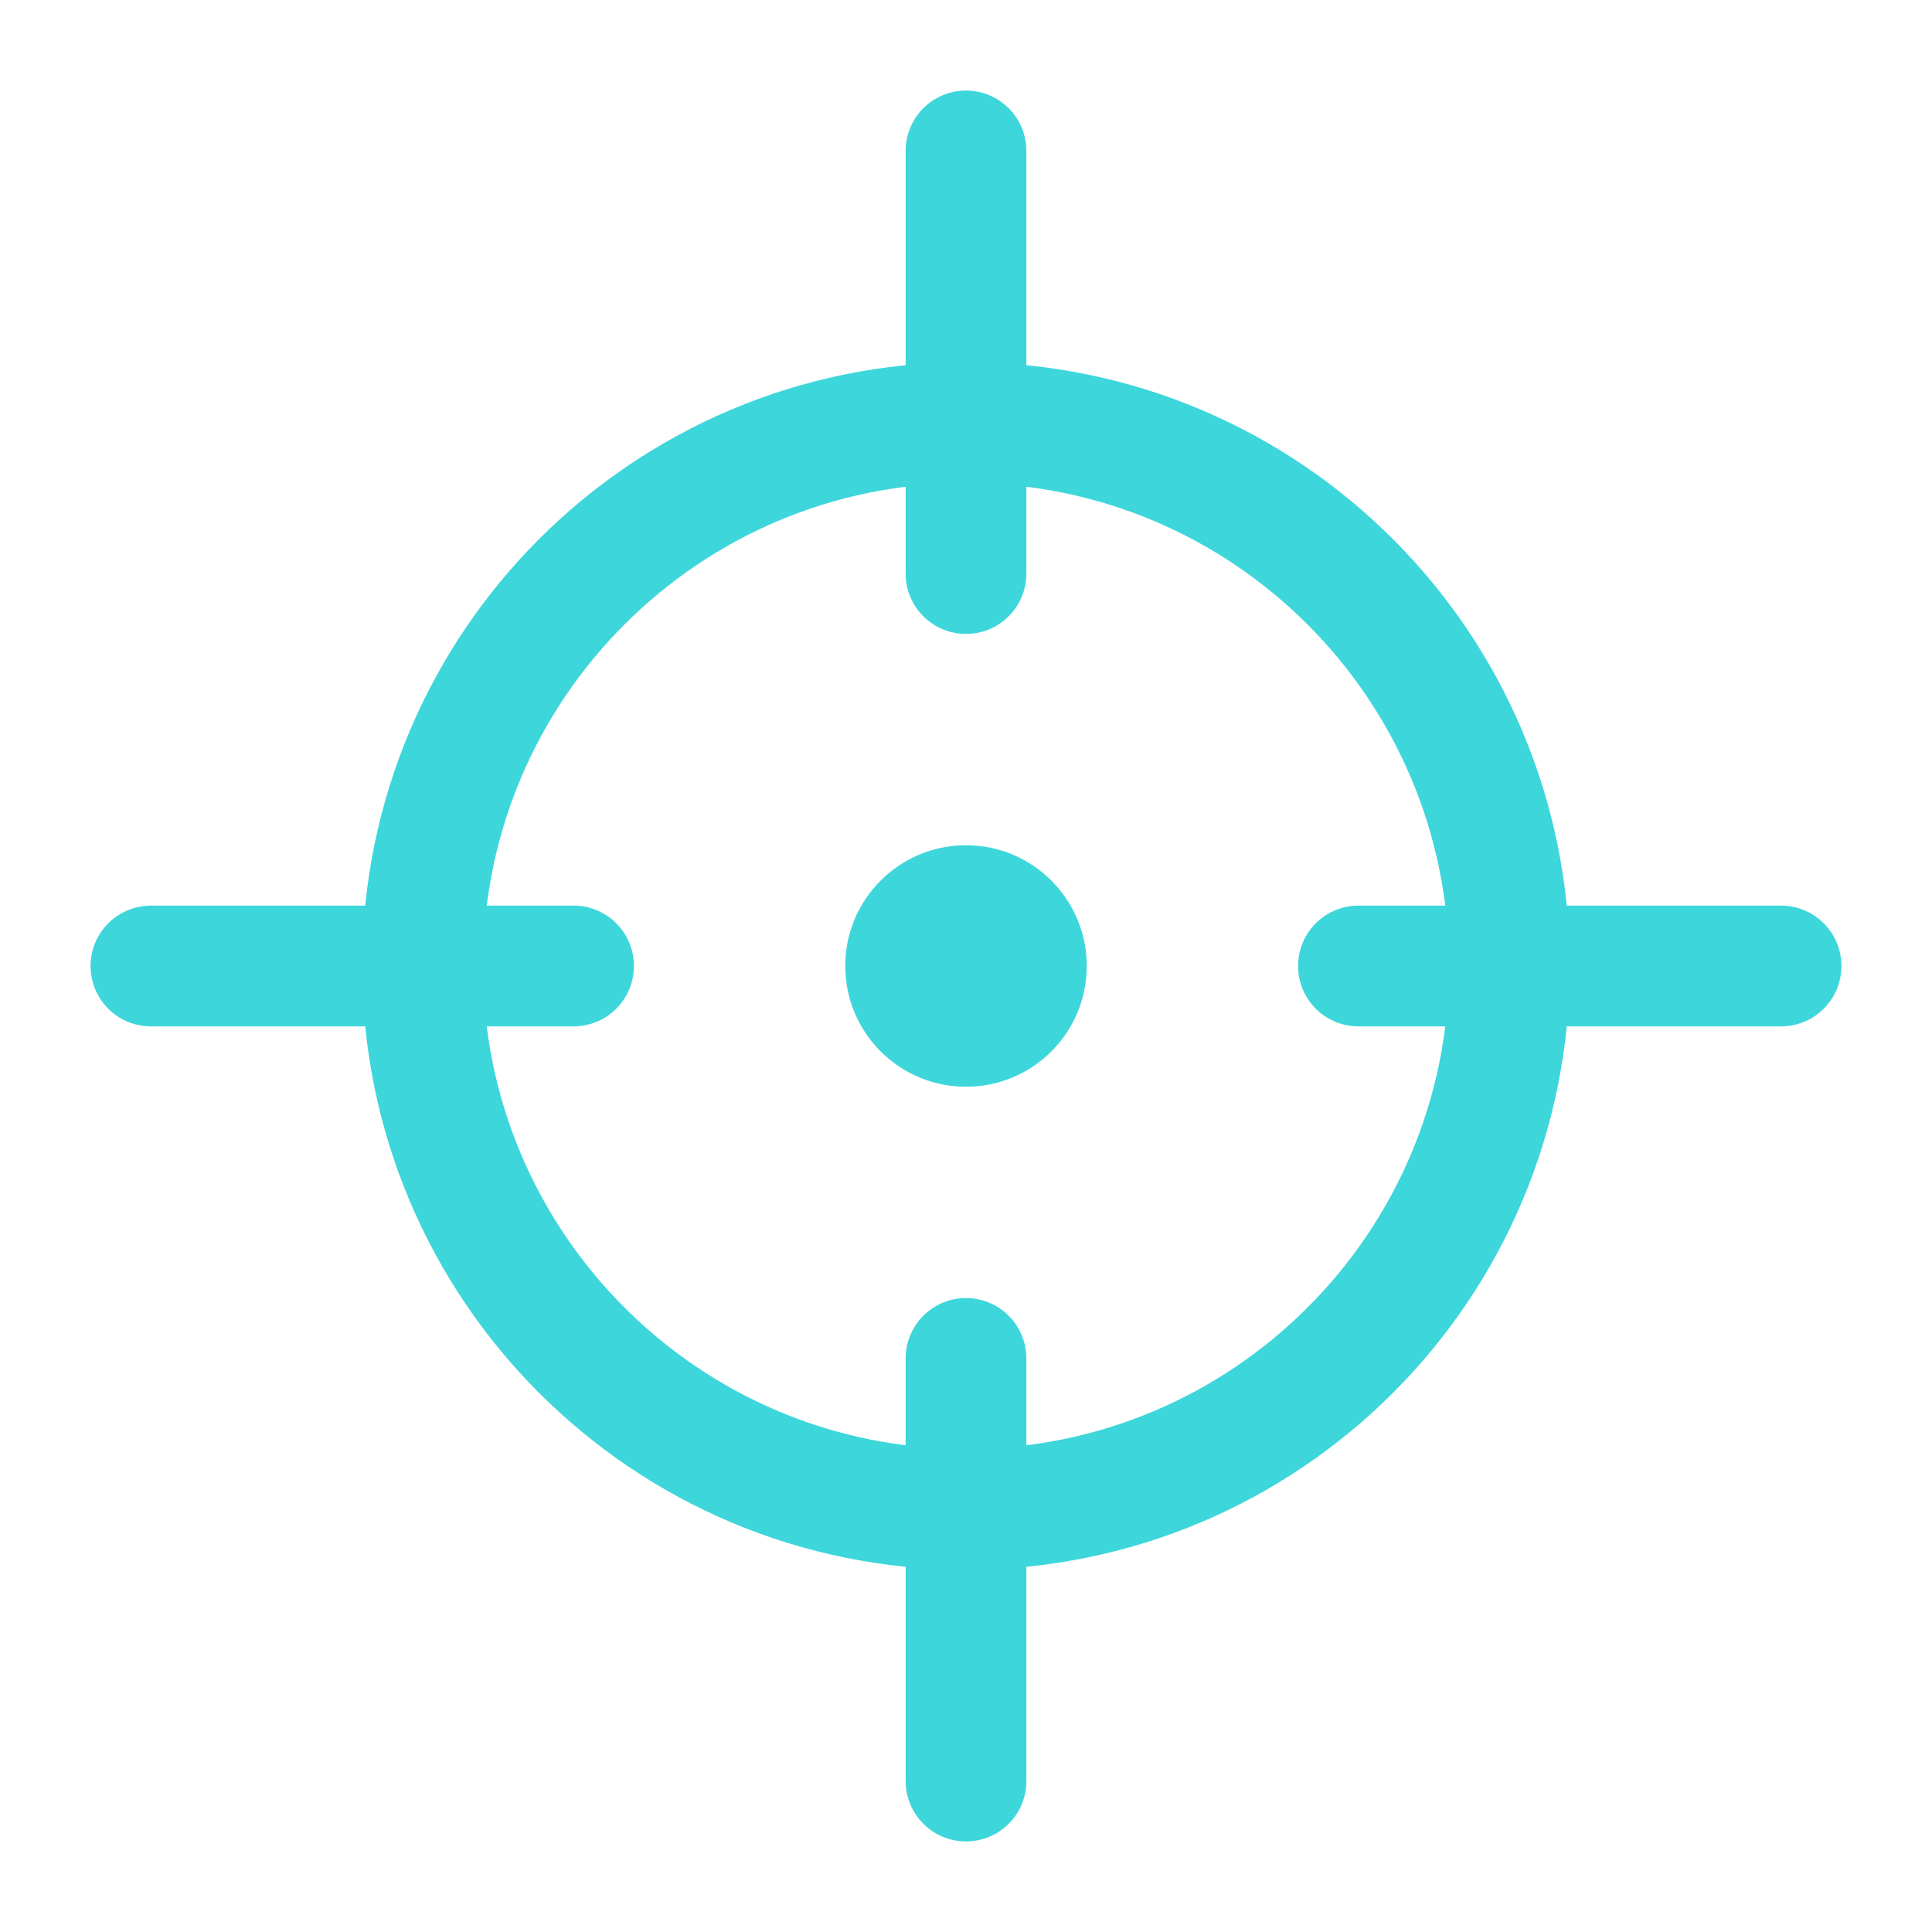
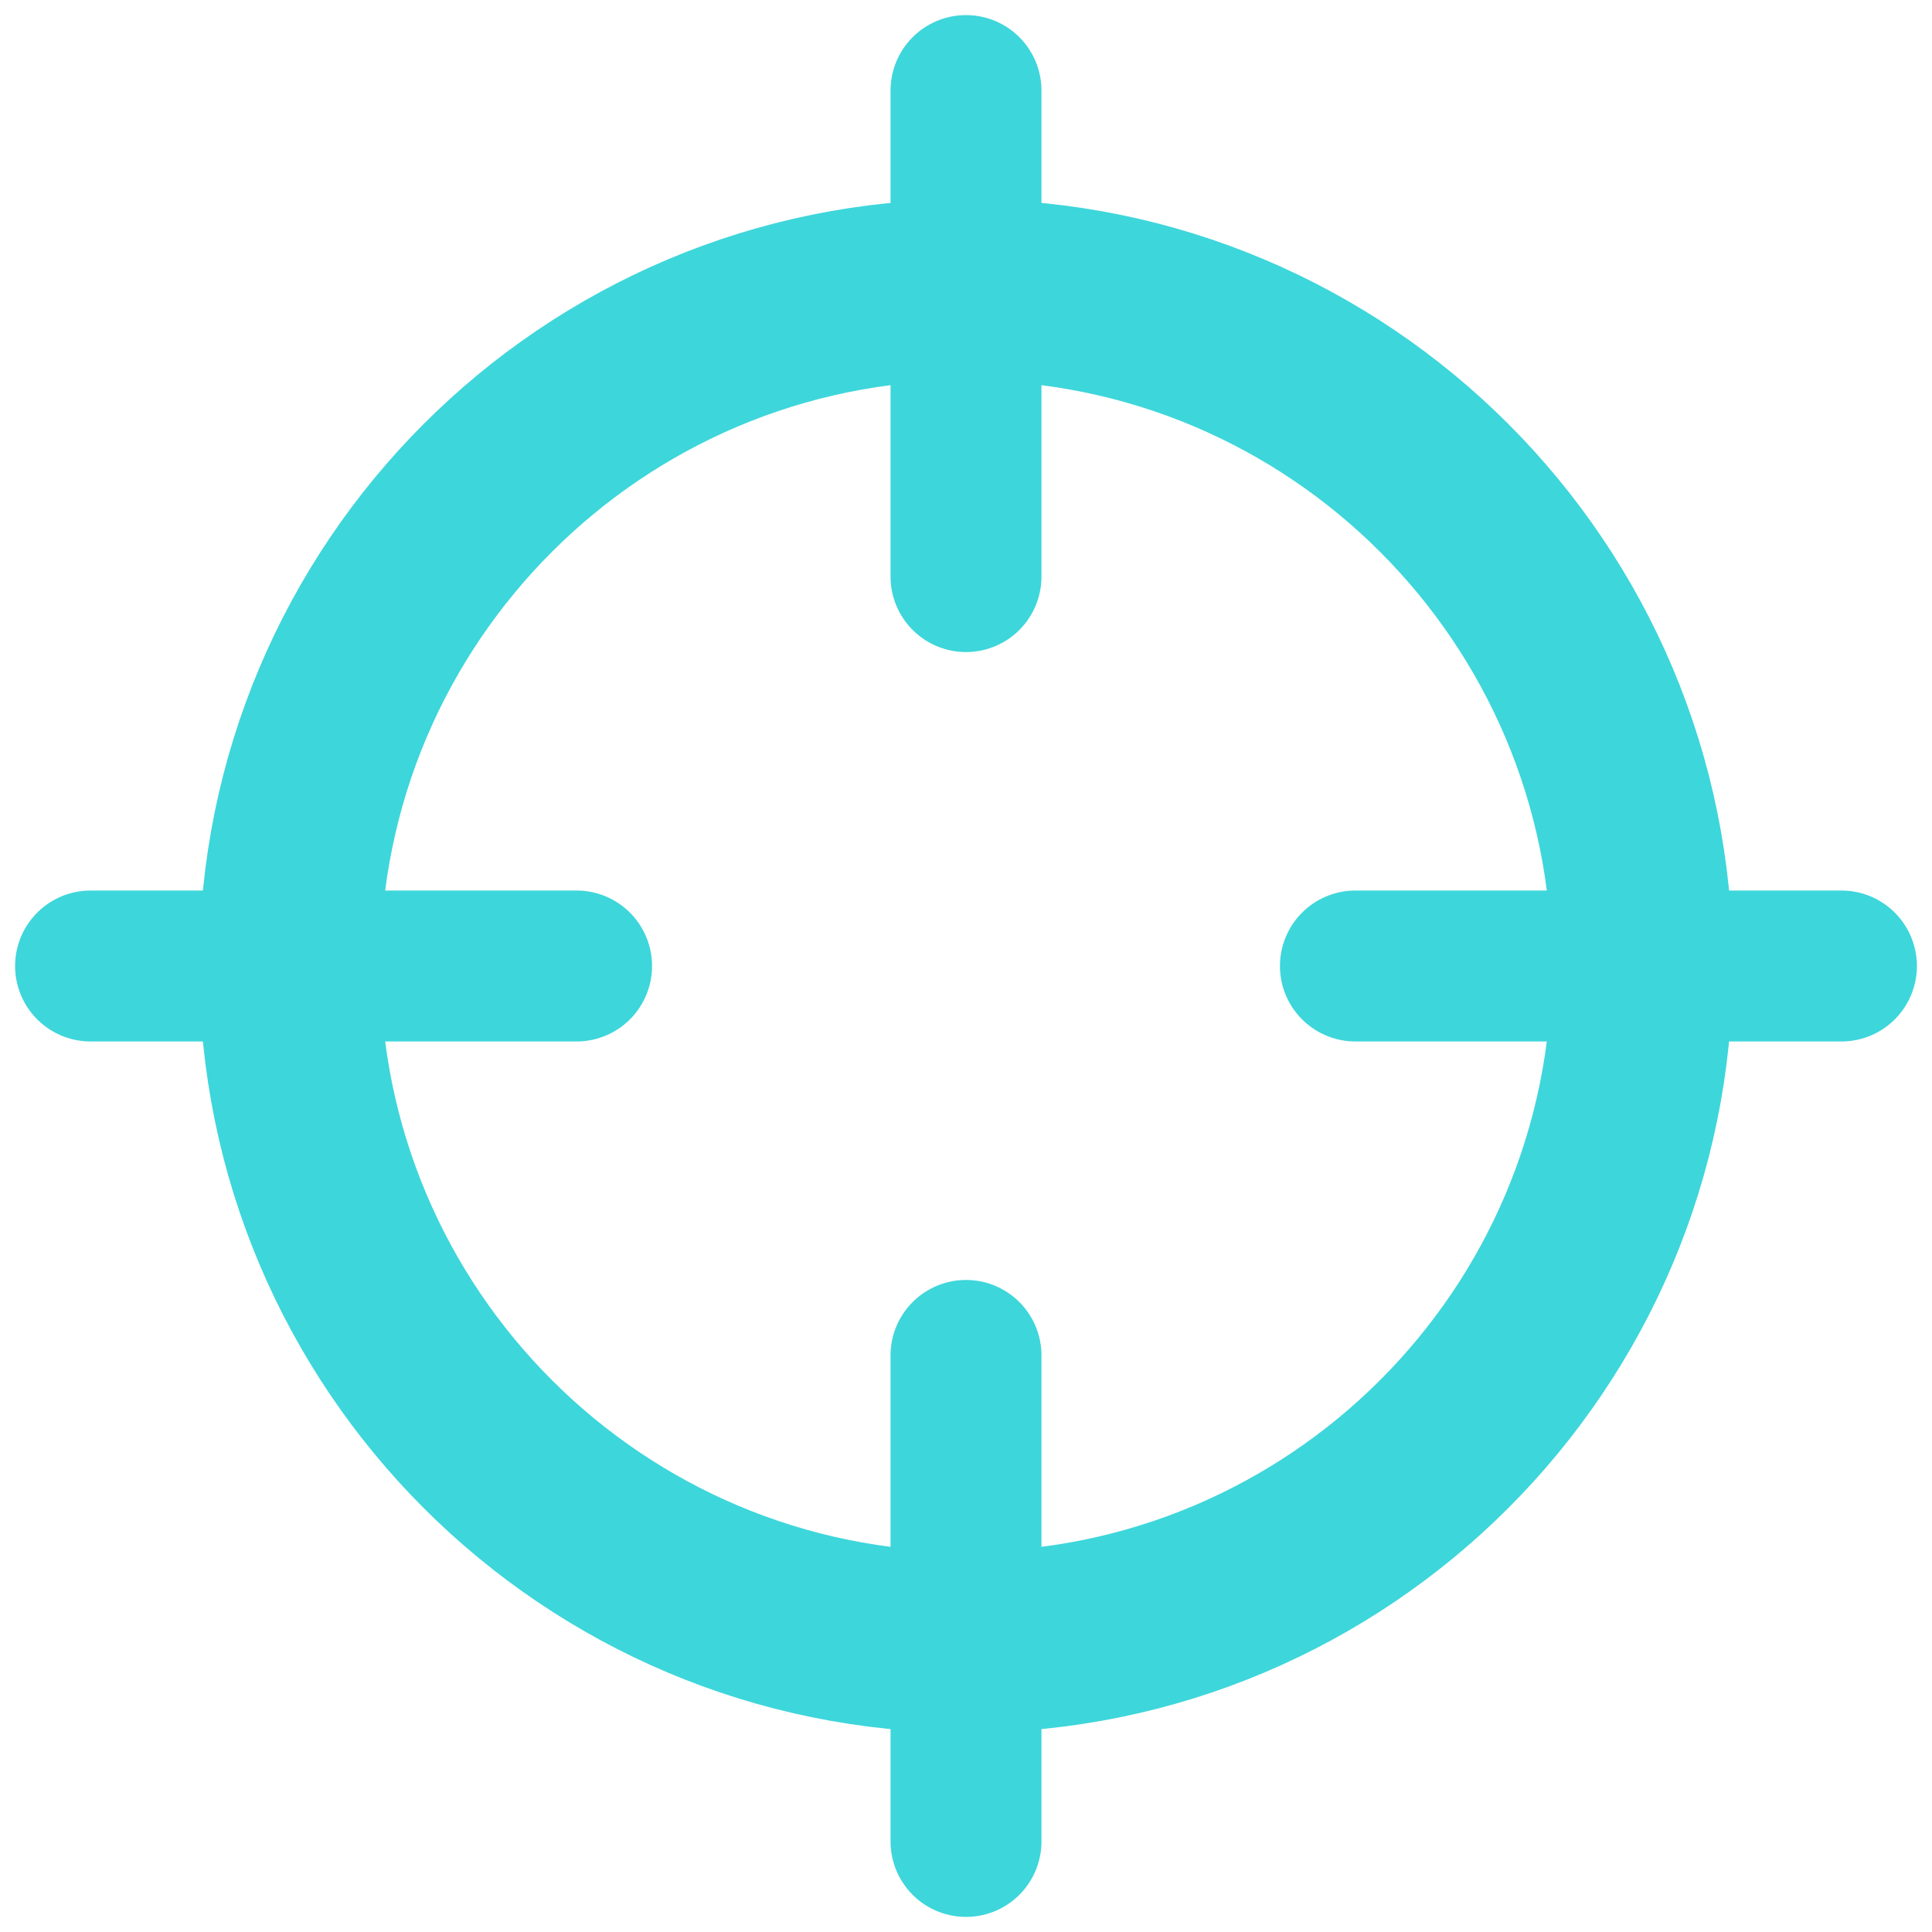
- <svg xmlns="http://www.w3.org/2000/svg" viewBox="0 0 32 32" width="32" height="32" fill="none">
-   <g stroke="#3dd6db" stroke-width="2" stroke-linecap="round">
-     <circle cx="16" cy="16" r="9" />
-     <path d="M16 2.5v7M16 22.5v7M2.5 16h7M22.5 16h7" />
-   </g>
-   <circle cx="16" cy="16" r="2" fill="#3dd6db" />
+ <svg xmlns="http://www.w3.org/2000/svg" viewBox="0 0 64 64" width="128" height="128" fill="none" stroke="#3dd6db">
+   <circle cx="32" cy="32" r="22.4" stroke-width="6" />
+   <path d="M32 3V19.1 M32 44.9V61 M3 32H19.1 M44.9 32H61" stroke-width="5" stroke-linecap="round" />
</svg>
